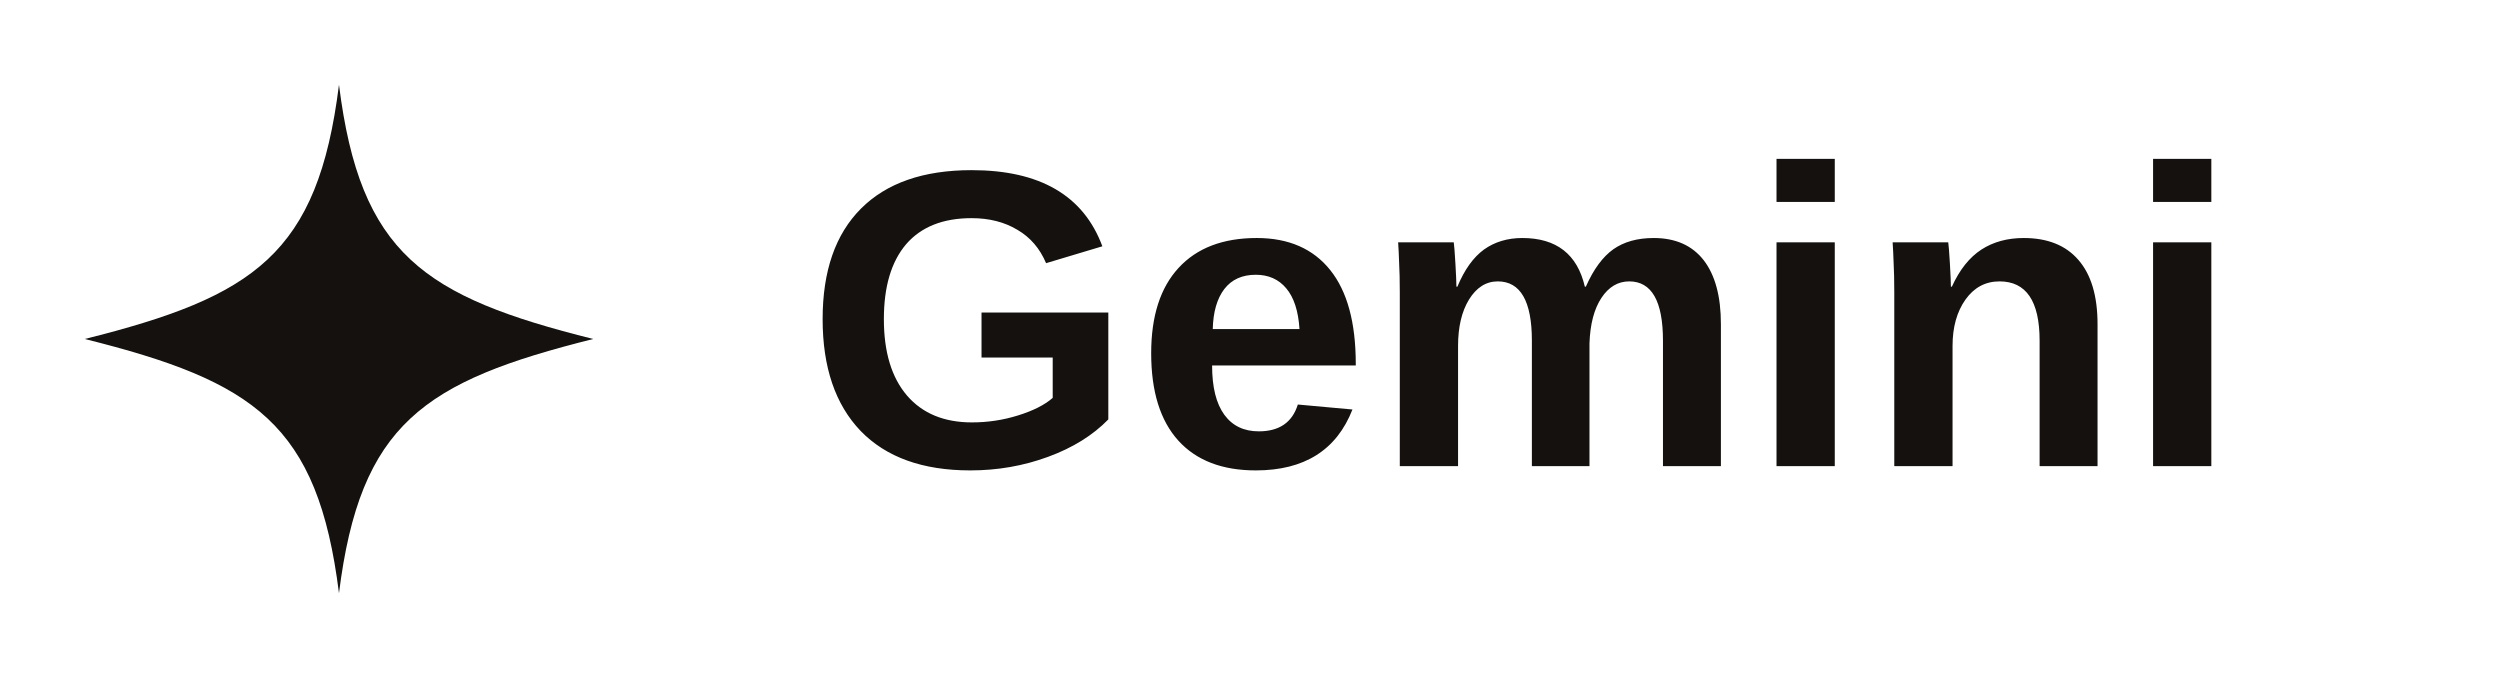
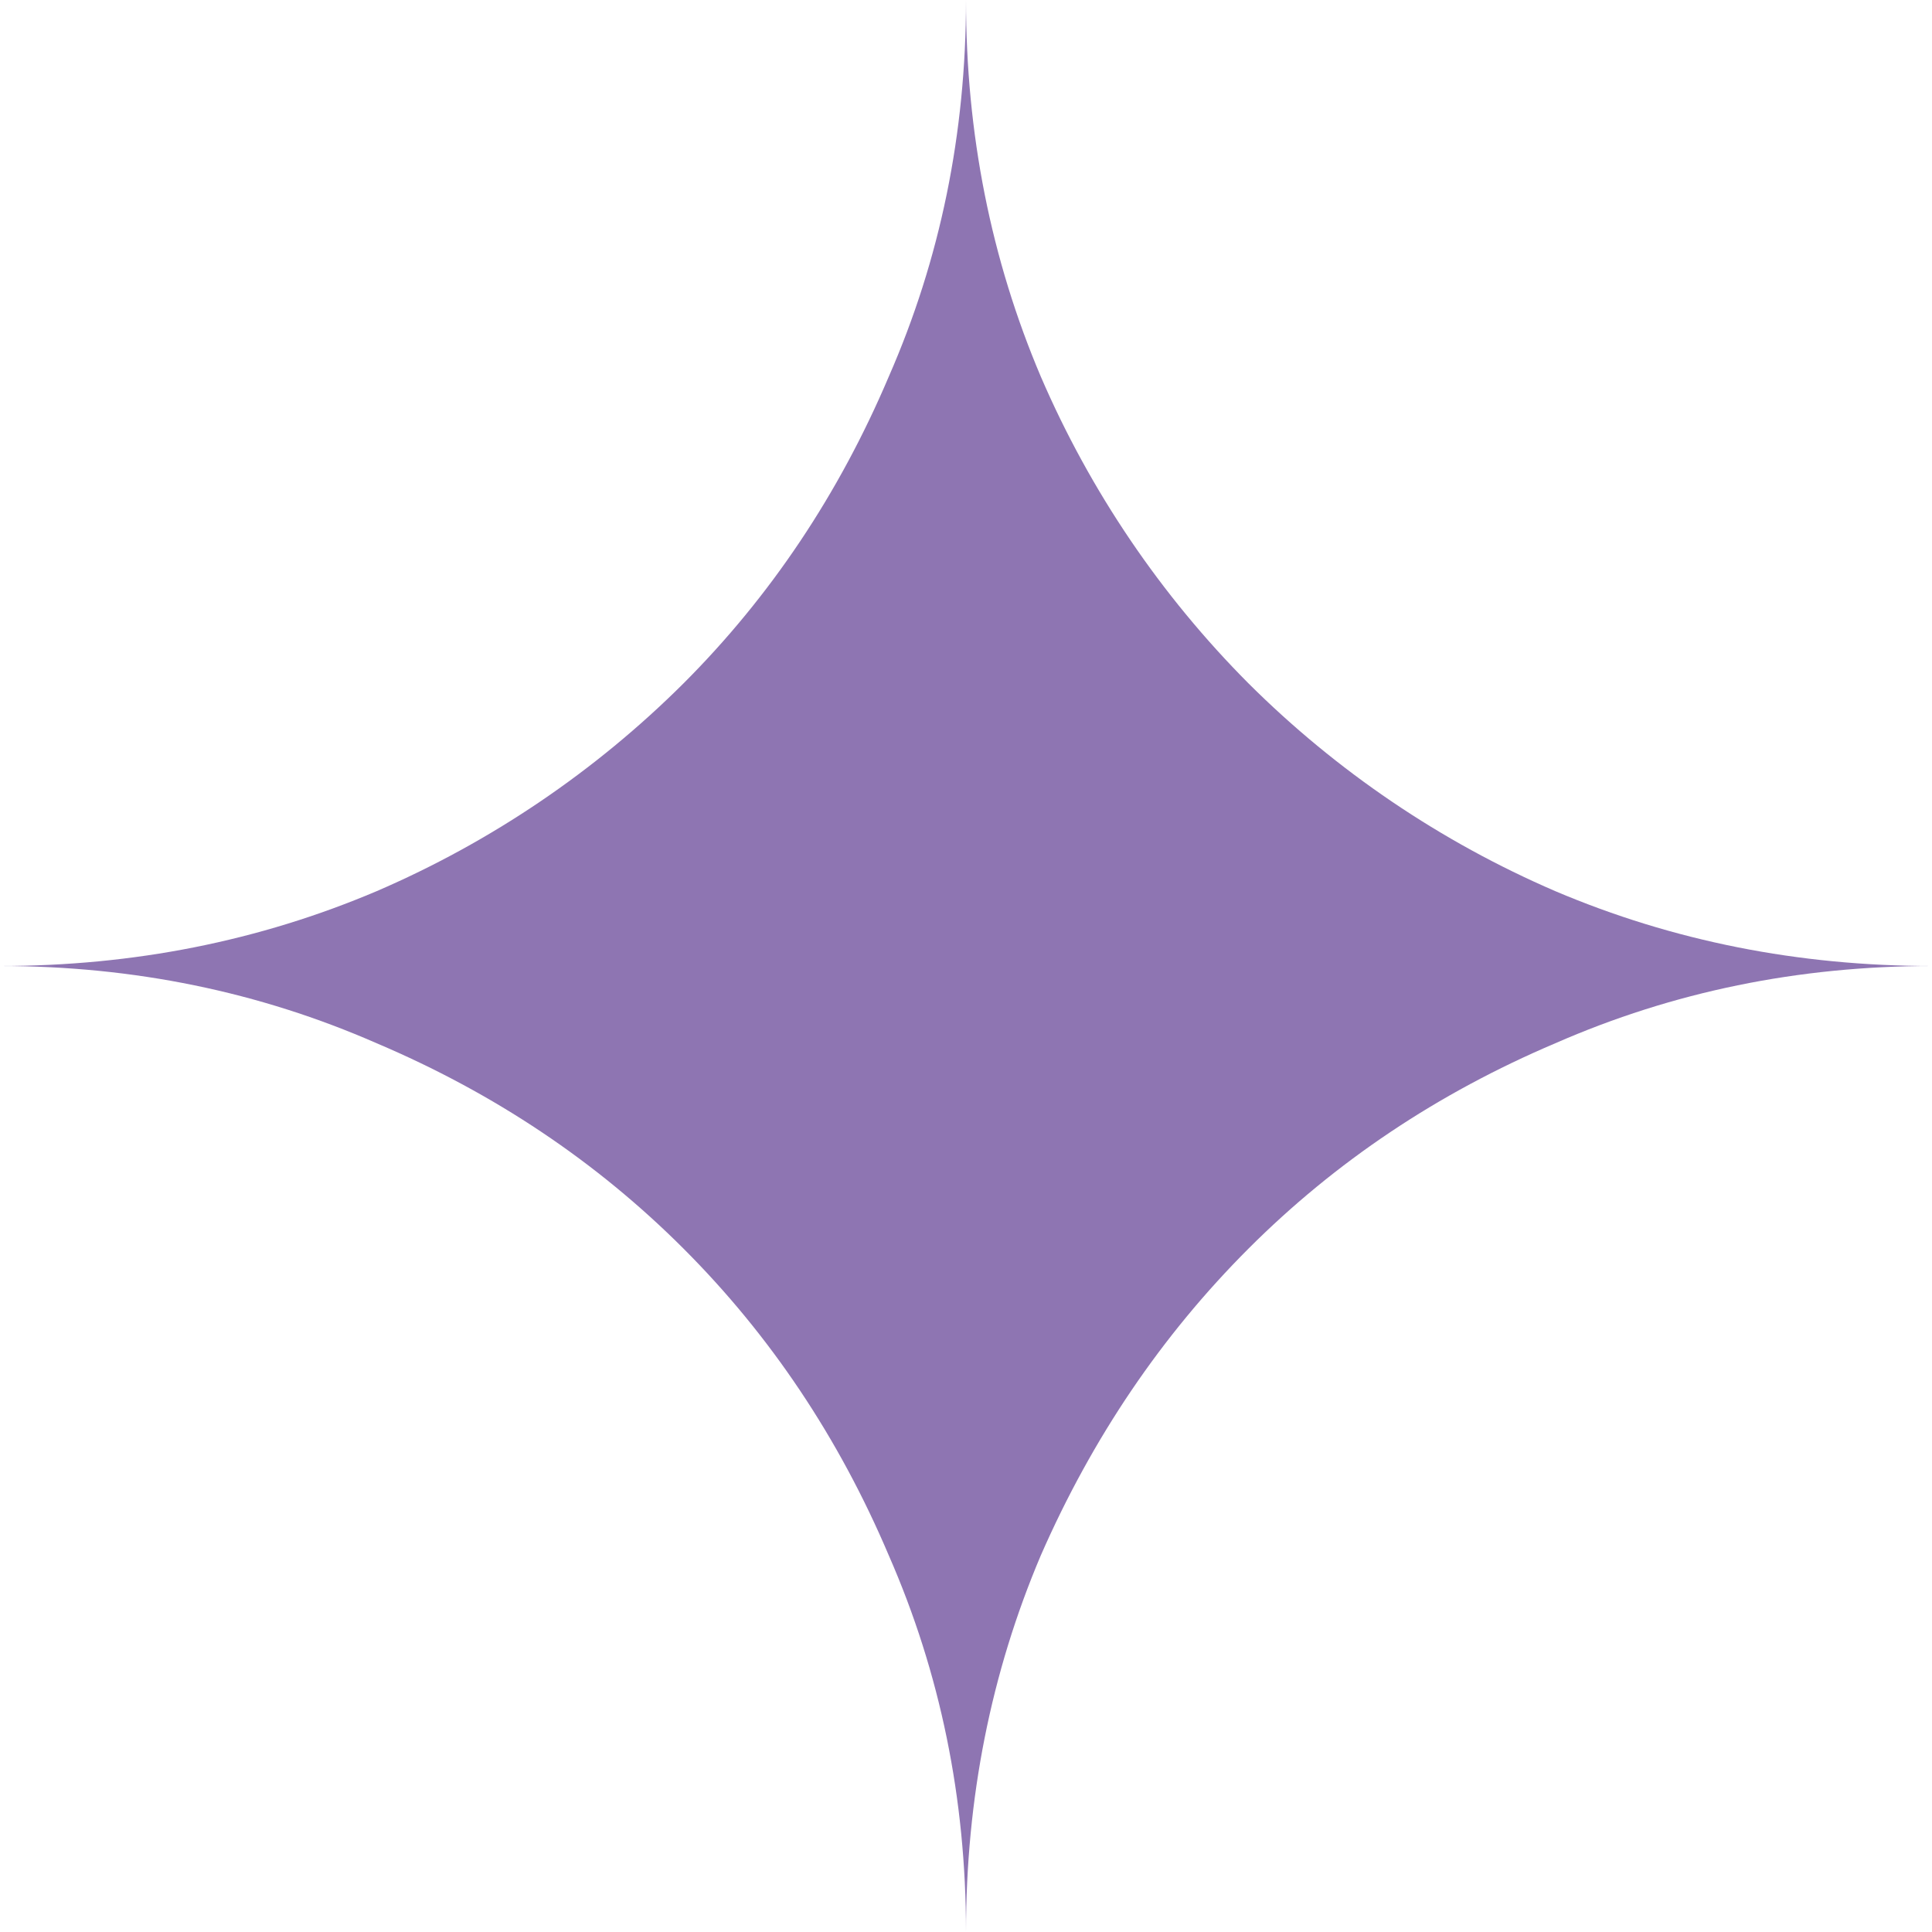
- <svg xmlns="http://www.w3.org/2000/svg" viewBox="0 0 118 32" fill="none">
-   <path d="M16 4 C17 12 20 14 28 16 C20 18 17 20 16 28 C15 20 12 18 4 16 C12 14 15 12 16 4 Z" fill="#14110f" />
-   <text x="38" y="22" font-family="Arial, Helvetica, sans-serif" font-size="20" font-weight="700" fill="#14110f">Gemini</text>
+ <svg xmlns="http://www.w3.org/2000/svg" fill="#8E75B2" role="img" viewBox="0 0 24 24">
+   <path d="M11.04 19.32Q12 21.51 12 24q0-2.49.93-4.68.96-2.19 2.58-3.81t3.81-2.55Q21.51 12 24 12q-2.49 0-4.68-.93a12.3 12.3 0 0 1-3.81-2.58 12.3 12.3 0 0 1-2.58-3.81Q12 2.49 12 0q0 2.49-.96 4.68-.93 2.19-2.55 3.81a12.3 12.3 0 0 1-3.81 2.58Q2.49 12 0 12q2.49 0 4.68.96 2.19.93 3.81 2.55t2.55 3.81" />
</svg>
